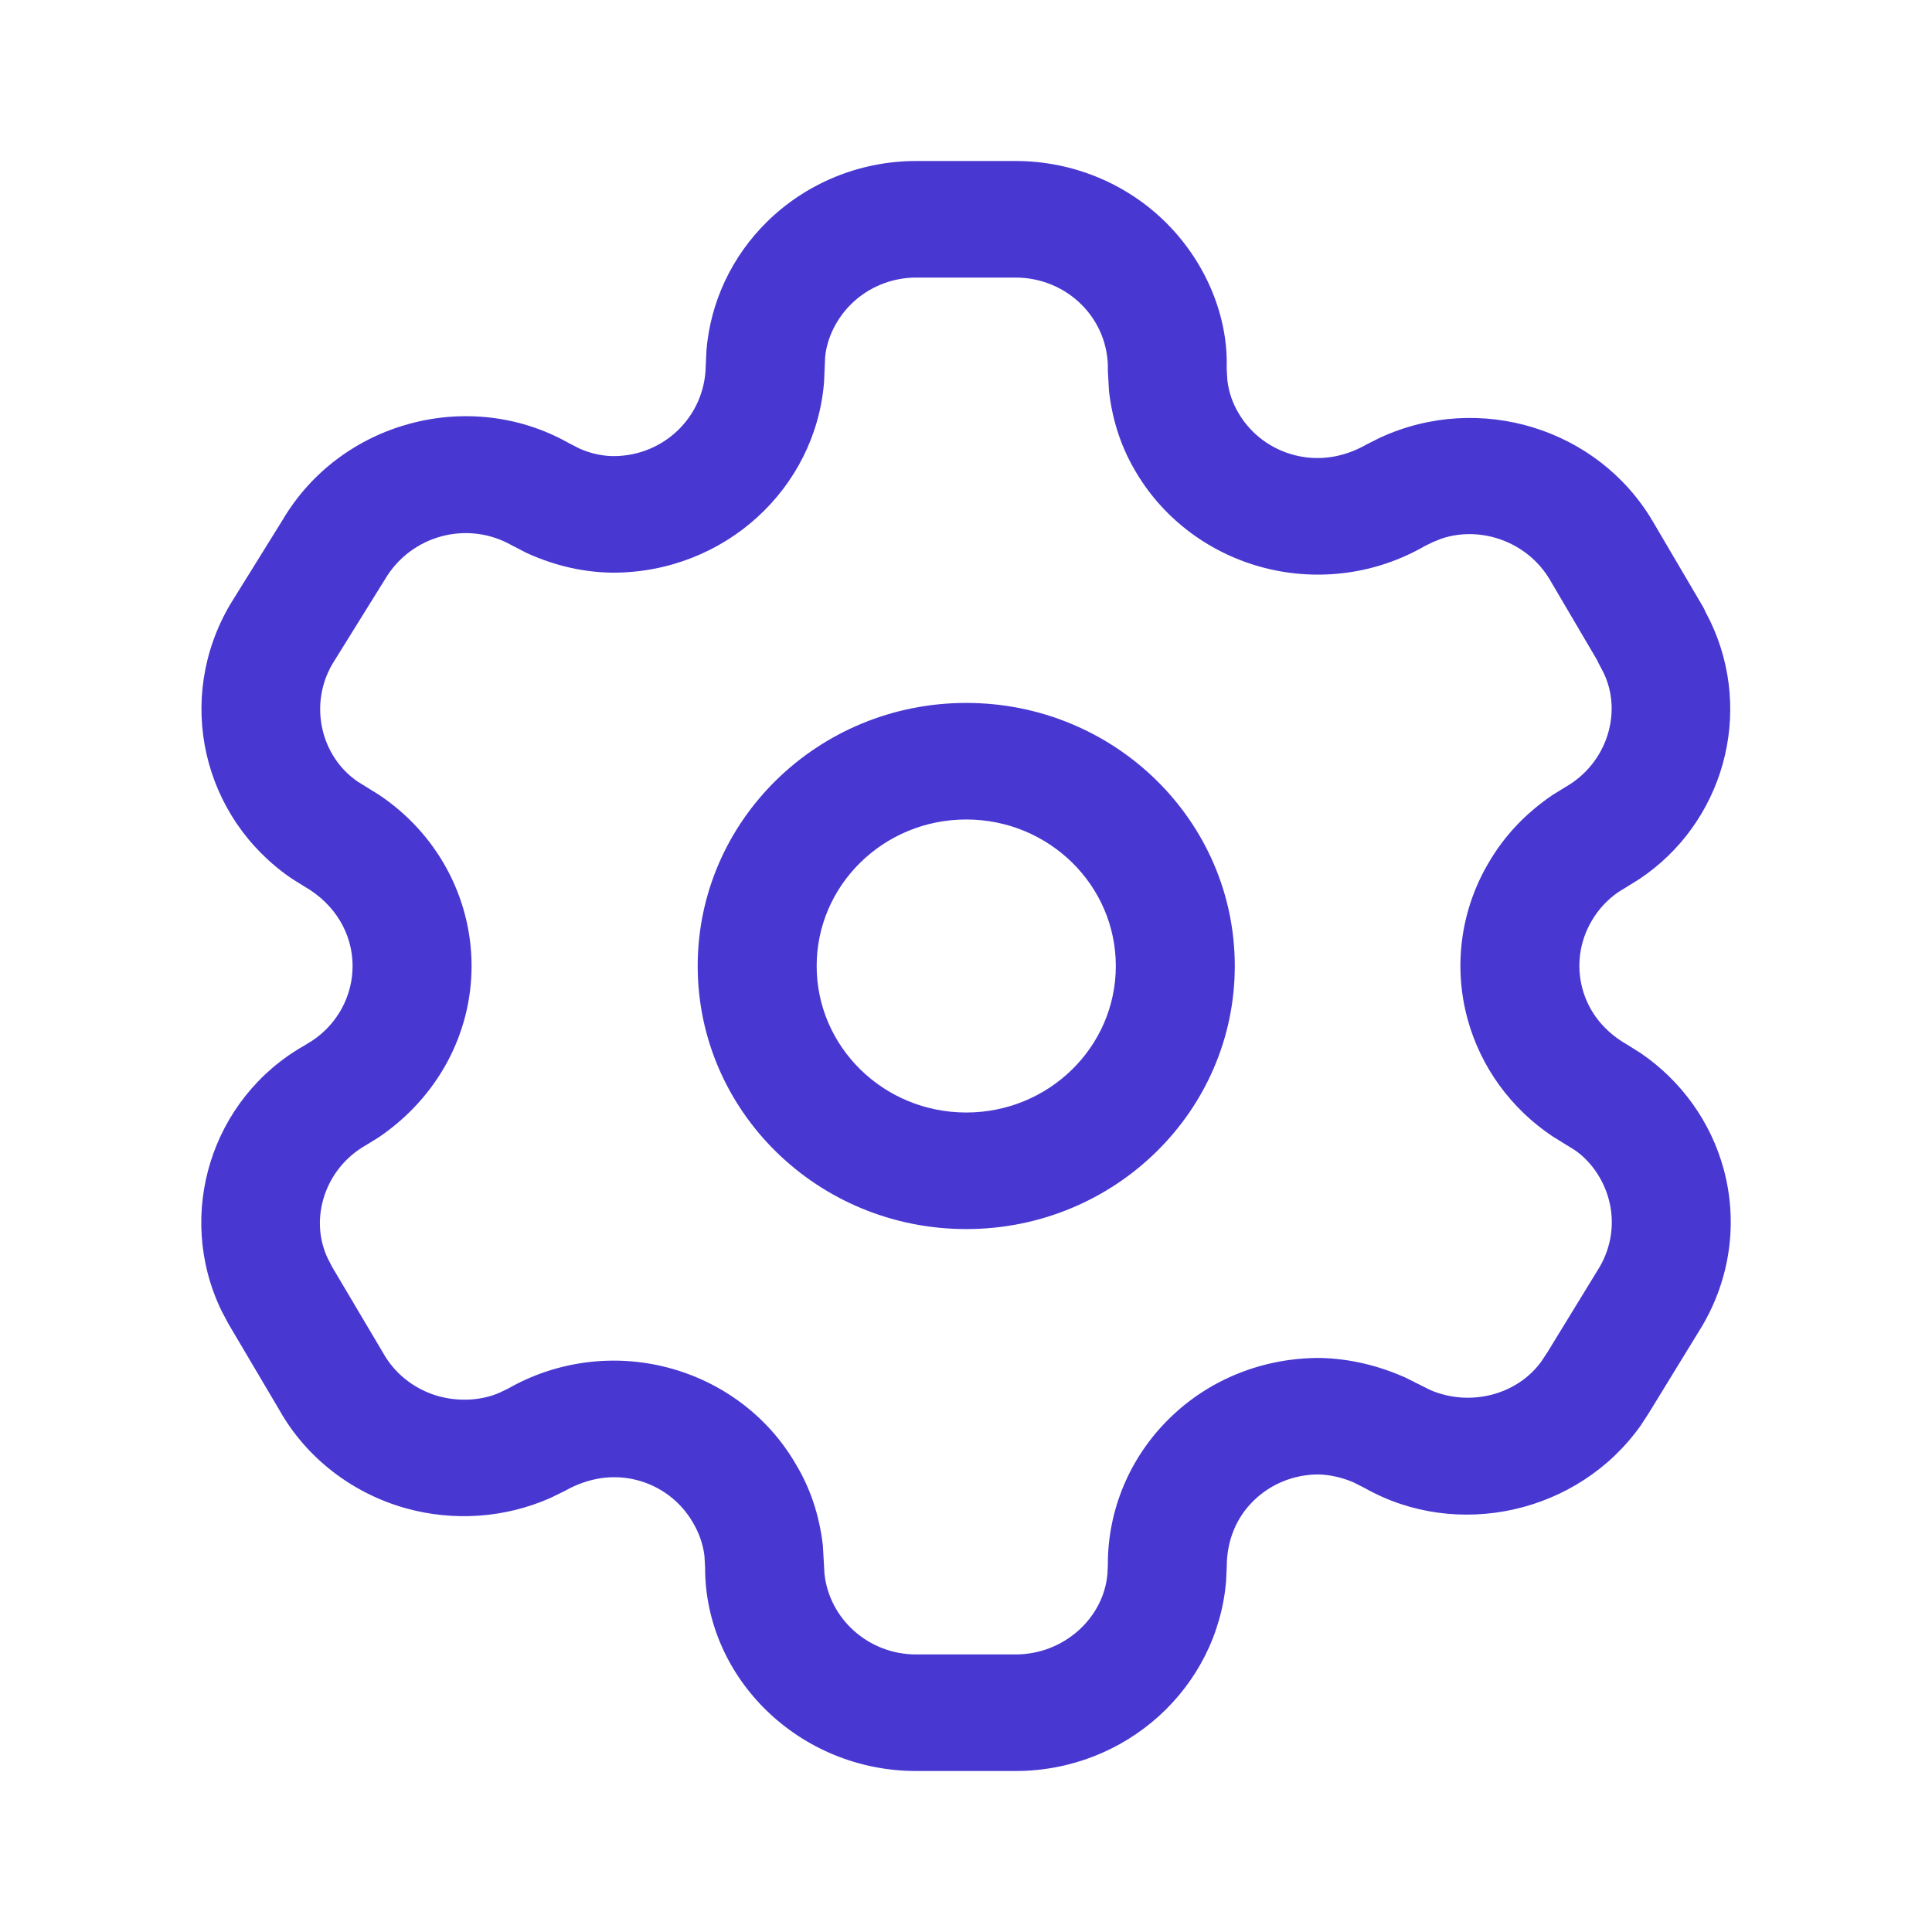
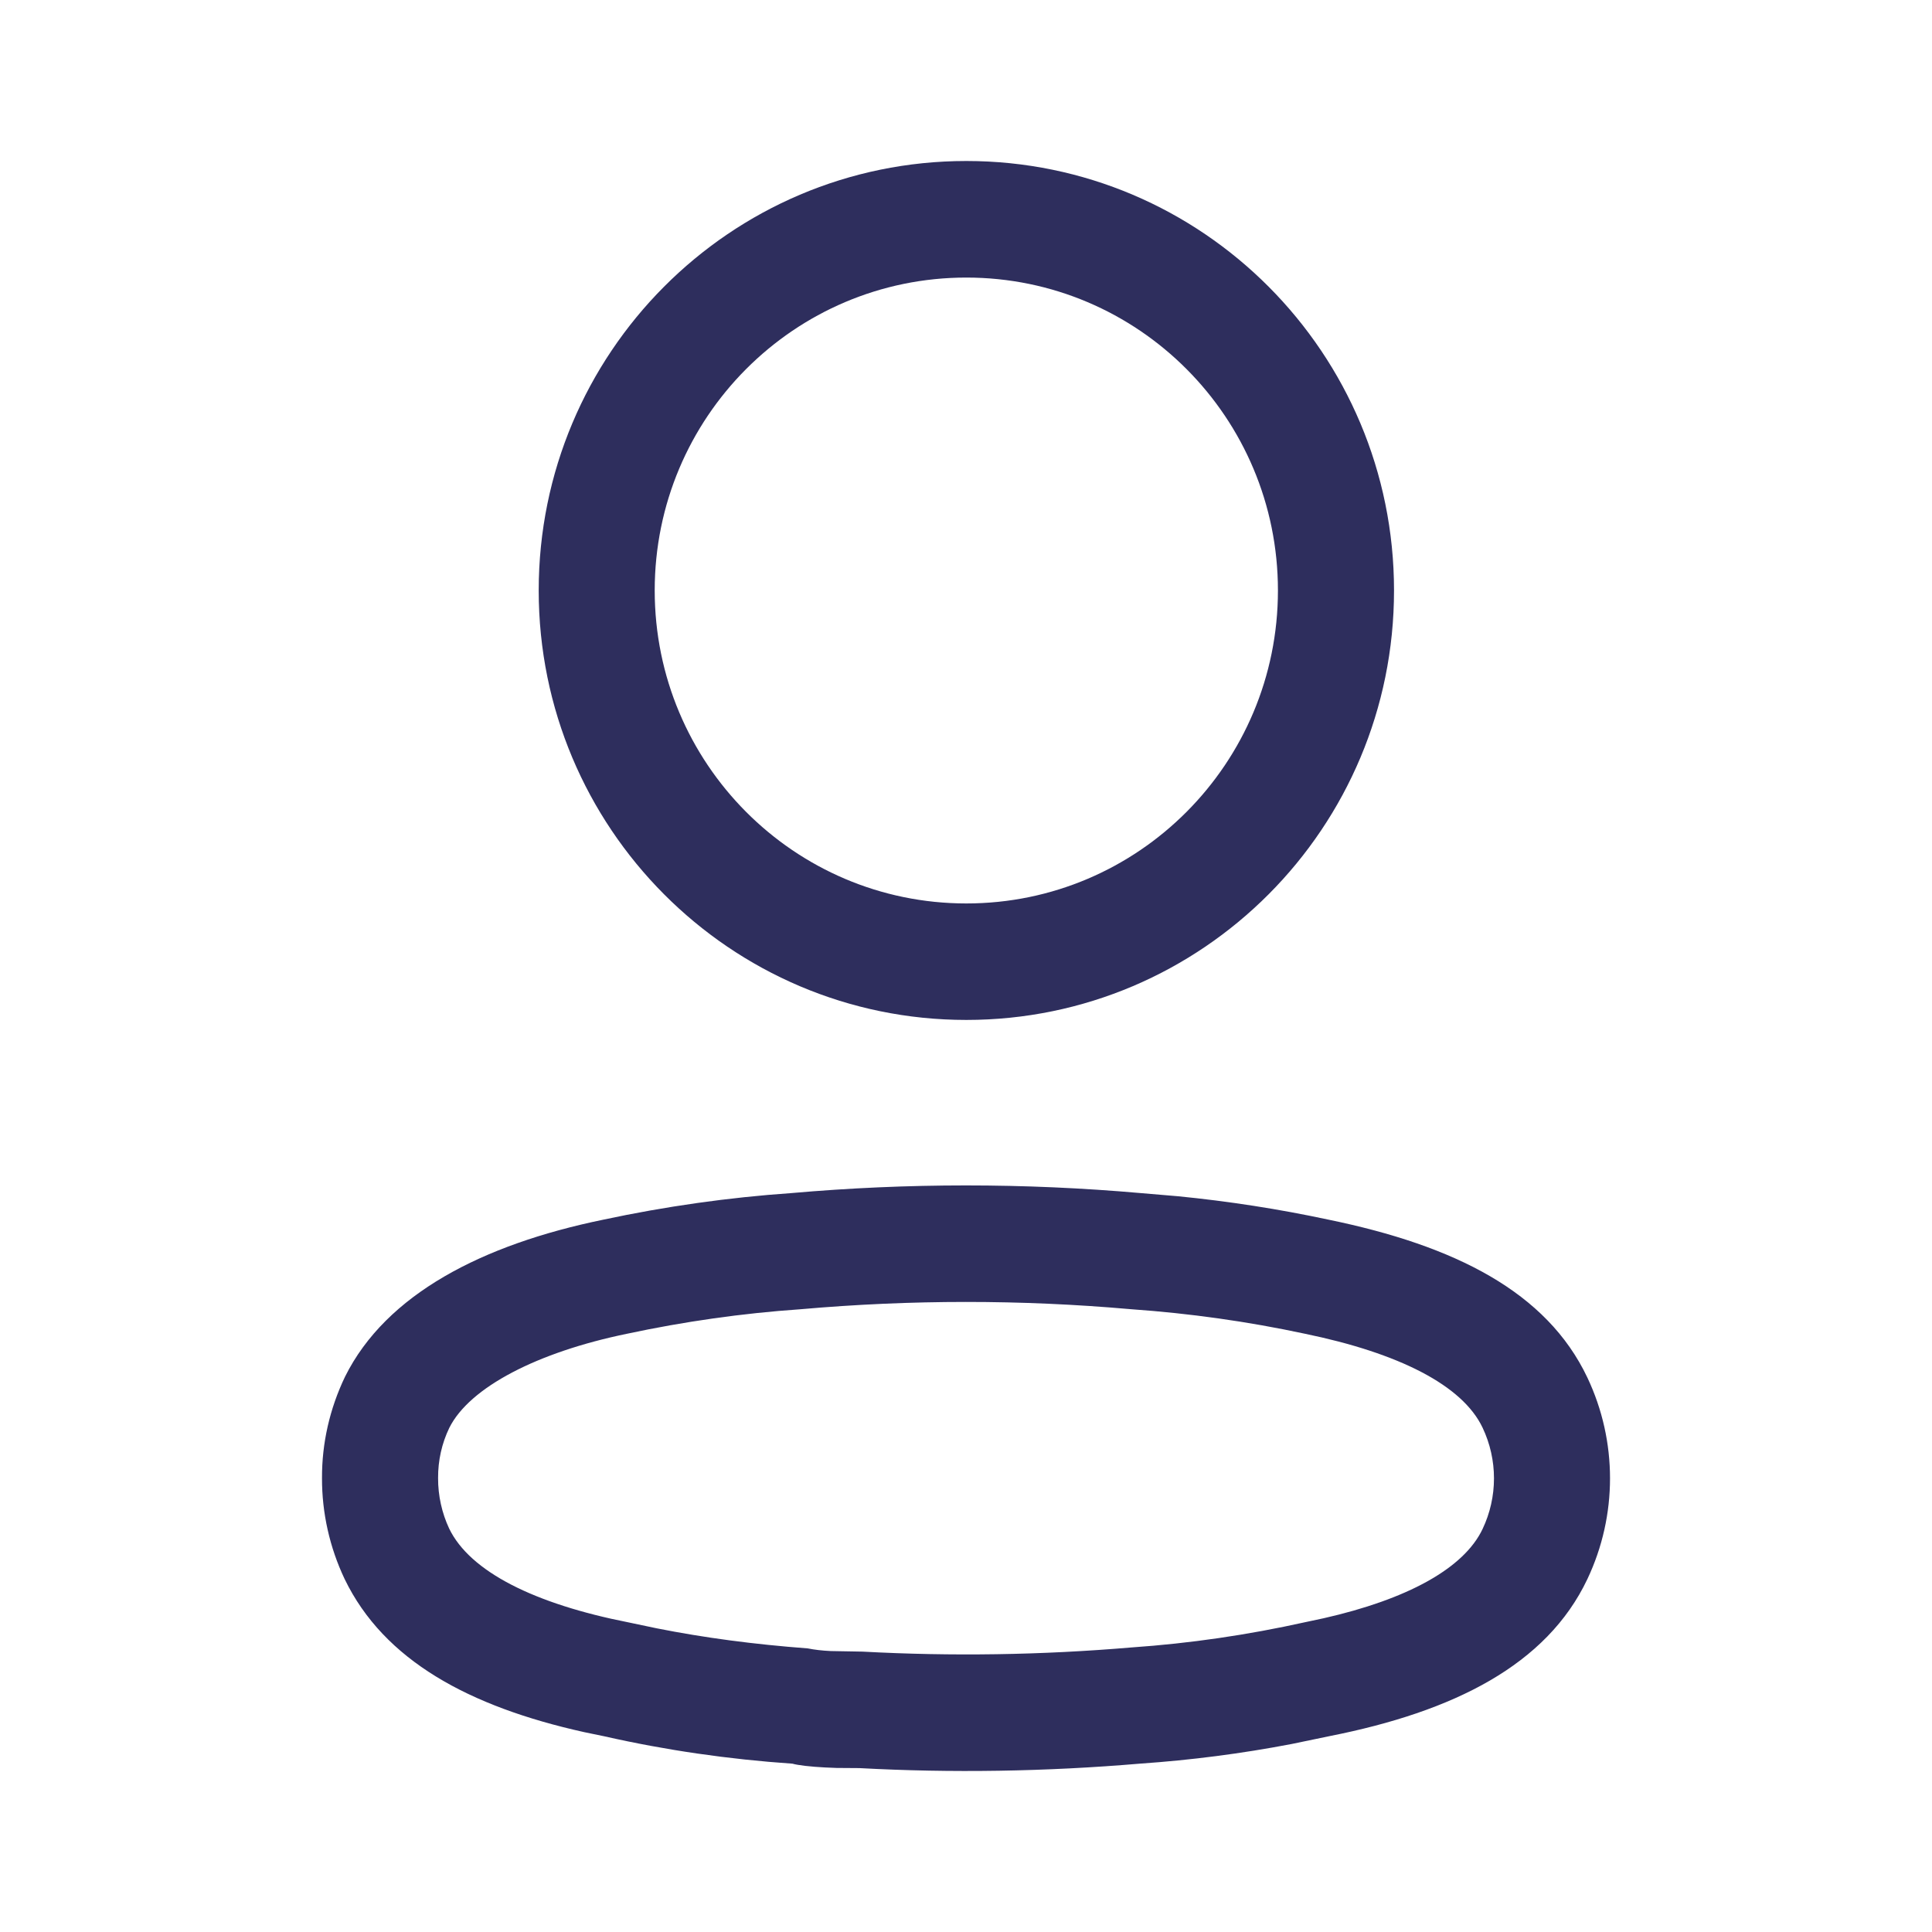
<svg xmlns="http://www.w3.org/2000/svg" width="24" height="24" viewBox="0 0 24 24" fill="none">
-   <path fill-rule="evenodd" clip-rule="evenodd" d="M12.616 2H11.381C10.685 2 10.019 2.272 9.528 2.755C9.093 3.183 8.827 3.747 8.776 4.348L8.767 4.542C8.758 5.174 8.247 5.666 7.621 5.666C7.479 5.665 7.331 5.632 7.196 5.571L7.062 5.502C5.832 4.81 4.231 5.234 3.509 6.462L2.86 7.507C2.169 8.68 2.51 10.155 3.624 10.914L3.779 11.011C4.161 11.228 4.38 11.599 4.38 12C4.38 12.369 4.195 12.714 3.886 12.923L3.781 12.988C2.627 13.641 2.172 15.084 2.752 16.284L2.837 16.444L3.474 17.522C3.805 18.108 4.373 18.55 5.044 18.737C5.64 18.902 6.275 18.857 6.838 18.608L7.016 18.521C7.315 18.352 7.625 18.311 7.915 18.387C8.206 18.463 8.453 18.65 8.603 18.906C8.685 19.042 8.733 19.182 8.751 19.328L8.759 19.475C8.758 20.849 9.932 22 11.381 22H12.616C13.985 22 15.12 20.97 15.231 19.641L15.239 19.47C15.238 19.138 15.358 18.852 15.573 18.642C15.787 18.432 16.079 18.315 16.382 18.316C16.521 18.32 16.675 18.354 16.817 18.416L16.953 18.485C18.101 19.134 19.606 18.801 20.381 17.709L20.48 17.557L21.14 16.48C21.495 15.883 21.591 15.182 21.412 14.523C21.253 13.939 20.889 13.43 20.384 13.084L20.217 12.979C19.927 12.815 19.736 12.571 19.658 12.284C19.58 11.998 19.622 11.693 19.774 11.437C19.858 11.293 19.971 11.173 20.105 11.081L20.362 10.922C21.404 10.229 21.794 8.865 21.246 7.718L21.189 7.607C21.177 7.578 21.163 7.549 21.146 7.522L20.533 6.479C19.851 5.319 18.376 4.869 17.146 5.436L16.982 5.518C16.688 5.687 16.378 5.729 16.086 5.655C15.793 5.581 15.543 5.396 15.391 5.141C15.312 5.011 15.264 4.871 15.247 4.725L15.238 4.578C15.26 3.95 14.992 3.277 14.498 2.779C14.004 2.281 13.325 2 12.616 2ZM11.381 3.448H12.616C12.926 3.448 13.223 3.57 13.439 3.788C13.655 4.005 13.771 4.299 13.762 4.602L13.776 4.855C13.82 5.24 13.936 5.575 14.118 5.876C14.467 6.46 15.042 6.885 15.714 7.056C16.386 7.227 17.1 7.129 17.698 6.784L17.802 6.733L17.913 6.689C18.401 6.529 18.976 6.732 19.253 7.202L19.838 8.197L19.851 8.225L19.921 8.359C20.158 8.855 19.96 9.483 19.448 9.776L19.287 9.875C18.946 10.107 18.685 10.387 18.495 10.713C18.147 11.297 18.051 11.999 18.23 12.657C18.393 13.256 18.772 13.775 19.292 14.12L19.564 14.288C19.757 14.421 19.915 14.642 19.984 14.896C20.062 15.182 20.02 15.488 19.868 15.744L19.224 16.796L19.151 16.907C18.853 17.326 18.265 17.481 17.769 17.268L17.453 17.11C17.1 16.955 16.756 16.878 16.405 16.869C15.691 16.865 15.021 17.135 14.528 17.619C14.034 18.102 13.759 18.759 13.762 19.442L13.757 19.551C13.71 20.102 13.214 20.552 12.616 20.552H11.381C10.79 20.552 10.304 20.114 10.242 19.552L10.222 19.198C10.177 18.813 10.062 18.478 9.879 18.177C9.54 17.596 8.969 17.165 8.297 16.989C7.626 16.813 6.911 16.907 6.311 17.25L6.202 17.302C5.986 17.396 5.708 17.416 5.448 17.344C5.155 17.262 4.907 17.07 4.76 16.808L4.13 15.745L4.074 15.638C3.836 15.144 4.034 14.516 4.546 14.226L4.702 14.13C5.434 13.634 5.858 12.845 5.858 12C5.858 11.143 5.422 10.347 4.704 9.871L4.443 9.709C3.983 9.395 3.834 8.75 4.131 8.245L4.781 7.199C5.105 6.648 5.804 6.463 6.352 6.771L6.544 6.87C6.904 7.033 7.256 7.11 7.613 7.114C9 7.114 10.133 6.071 10.237 4.742L10.25 4.437C10.271 4.207 10.386 3.962 10.575 3.776C10.789 3.566 11.079 3.448 11.381 3.448ZM12.003 8.732C10.161 8.732 8.667 10.195 8.667 12C8.667 13.805 10.161 15.268 12.003 15.268C13.845 15.268 15.339 13.805 15.339 12C15.339 10.195 13.845 8.732 12.003 8.732ZM12.003 10.18C13.029 10.18 13.861 10.995 13.861 12C13.861 13.005 13.029 13.82 12.003 13.82C10.977 13.82 10.145 13.005 10.145 12C10.145 10.995 10.977 10.18 12.003 10.18Z" fill="#4838D1" />
+   <path fill-rule="evenodd" clip-rule="evenodd" d="M12.004 2C9.07 2 6.692 4.389 6.692 7.335C6.692 10.282 9.07 12.67 12.004 12.67C14.938 12.67 17.317 10.282 17.317 7.335C17.317 4.389 14.938 2 12.004 2ZM12.004 3.448C14.142 3.448 15.875 5.188 15.875 7.335C15.875 9.482 14.142 11.223 12.004 11.223C9.866 11.223 8.133 9.482 8.133 7.335C8.133 5.188 9.866 3.448 12.004 3.448ZM9.83 14.821C9.052 14.875 8.266 14.986 7.491 15.152C5.994 15.46 4.797 16.076 4.287 17.1C4.095 17.5 3.998 17.929 4 18.363C3.999 18.794 4.095 19.223 4.281 19.615C4.77 20.627 5.828 21.2 7.256 21.517L7.512 21.57C8.266 21.741 9.053 21.855 9.844 21.909C9.912 21.929 10.073 21.947 10.248 21.956L10.392 21.962C10.466 21.963 10.551 21.964 10.676 21.964C11.814 22.026 12.993 22.008 14.168 21.908C14.793 21.865 15.423 21.784 16.048 21.664L16.515 21.567C18.058 21.262 19.213 20.684 19.719 19.616C20.094 18.824 20.094 17.905 19.719 17.113C19.214 16.048 18.074 15.474 16.503 15.151C15.887 15.019 15.261 14.922 14.631 14.86L14.17 14.821C12.726 14.694 11.274 14.694 9.83 14.821ZM14.044 16.263L14.056 16.264C14.78 16.315 15.499 16.416 16.209 16.568C17.375 16.808 18.167 17.207 18.417 17.735C18.606 18.133 18.606 18.596 18.417 18.994C18.183 19.488 17.472 19.869 16.445 20.102L16.22 20.15C15.496 20.311 14.779 20.415 14.058 20.465C12.938 20.56 11.825 20.577 10.715 20.517L10.321 20.51C10.212 20.505 10.12 20.494 10.034 20.477C9.359 20.426 8.751 20.345 8.16 20.228L7.808 20.154C6.638 19.924 5.839 19.524 5.58 18.989C5.49 18.797 5.441 18.58 5.442 18.361C5.441 18.143 5.488 17.931 5.581 17.738C5.833 17.232 6.679 16.797 7.786 16.569C8.501 16.416 9.22 16.314 9.943 16.264C11.316 16.143 12.684 16.143 14.044 16.263Z" fill="#2E2E5D" />
</svg>
